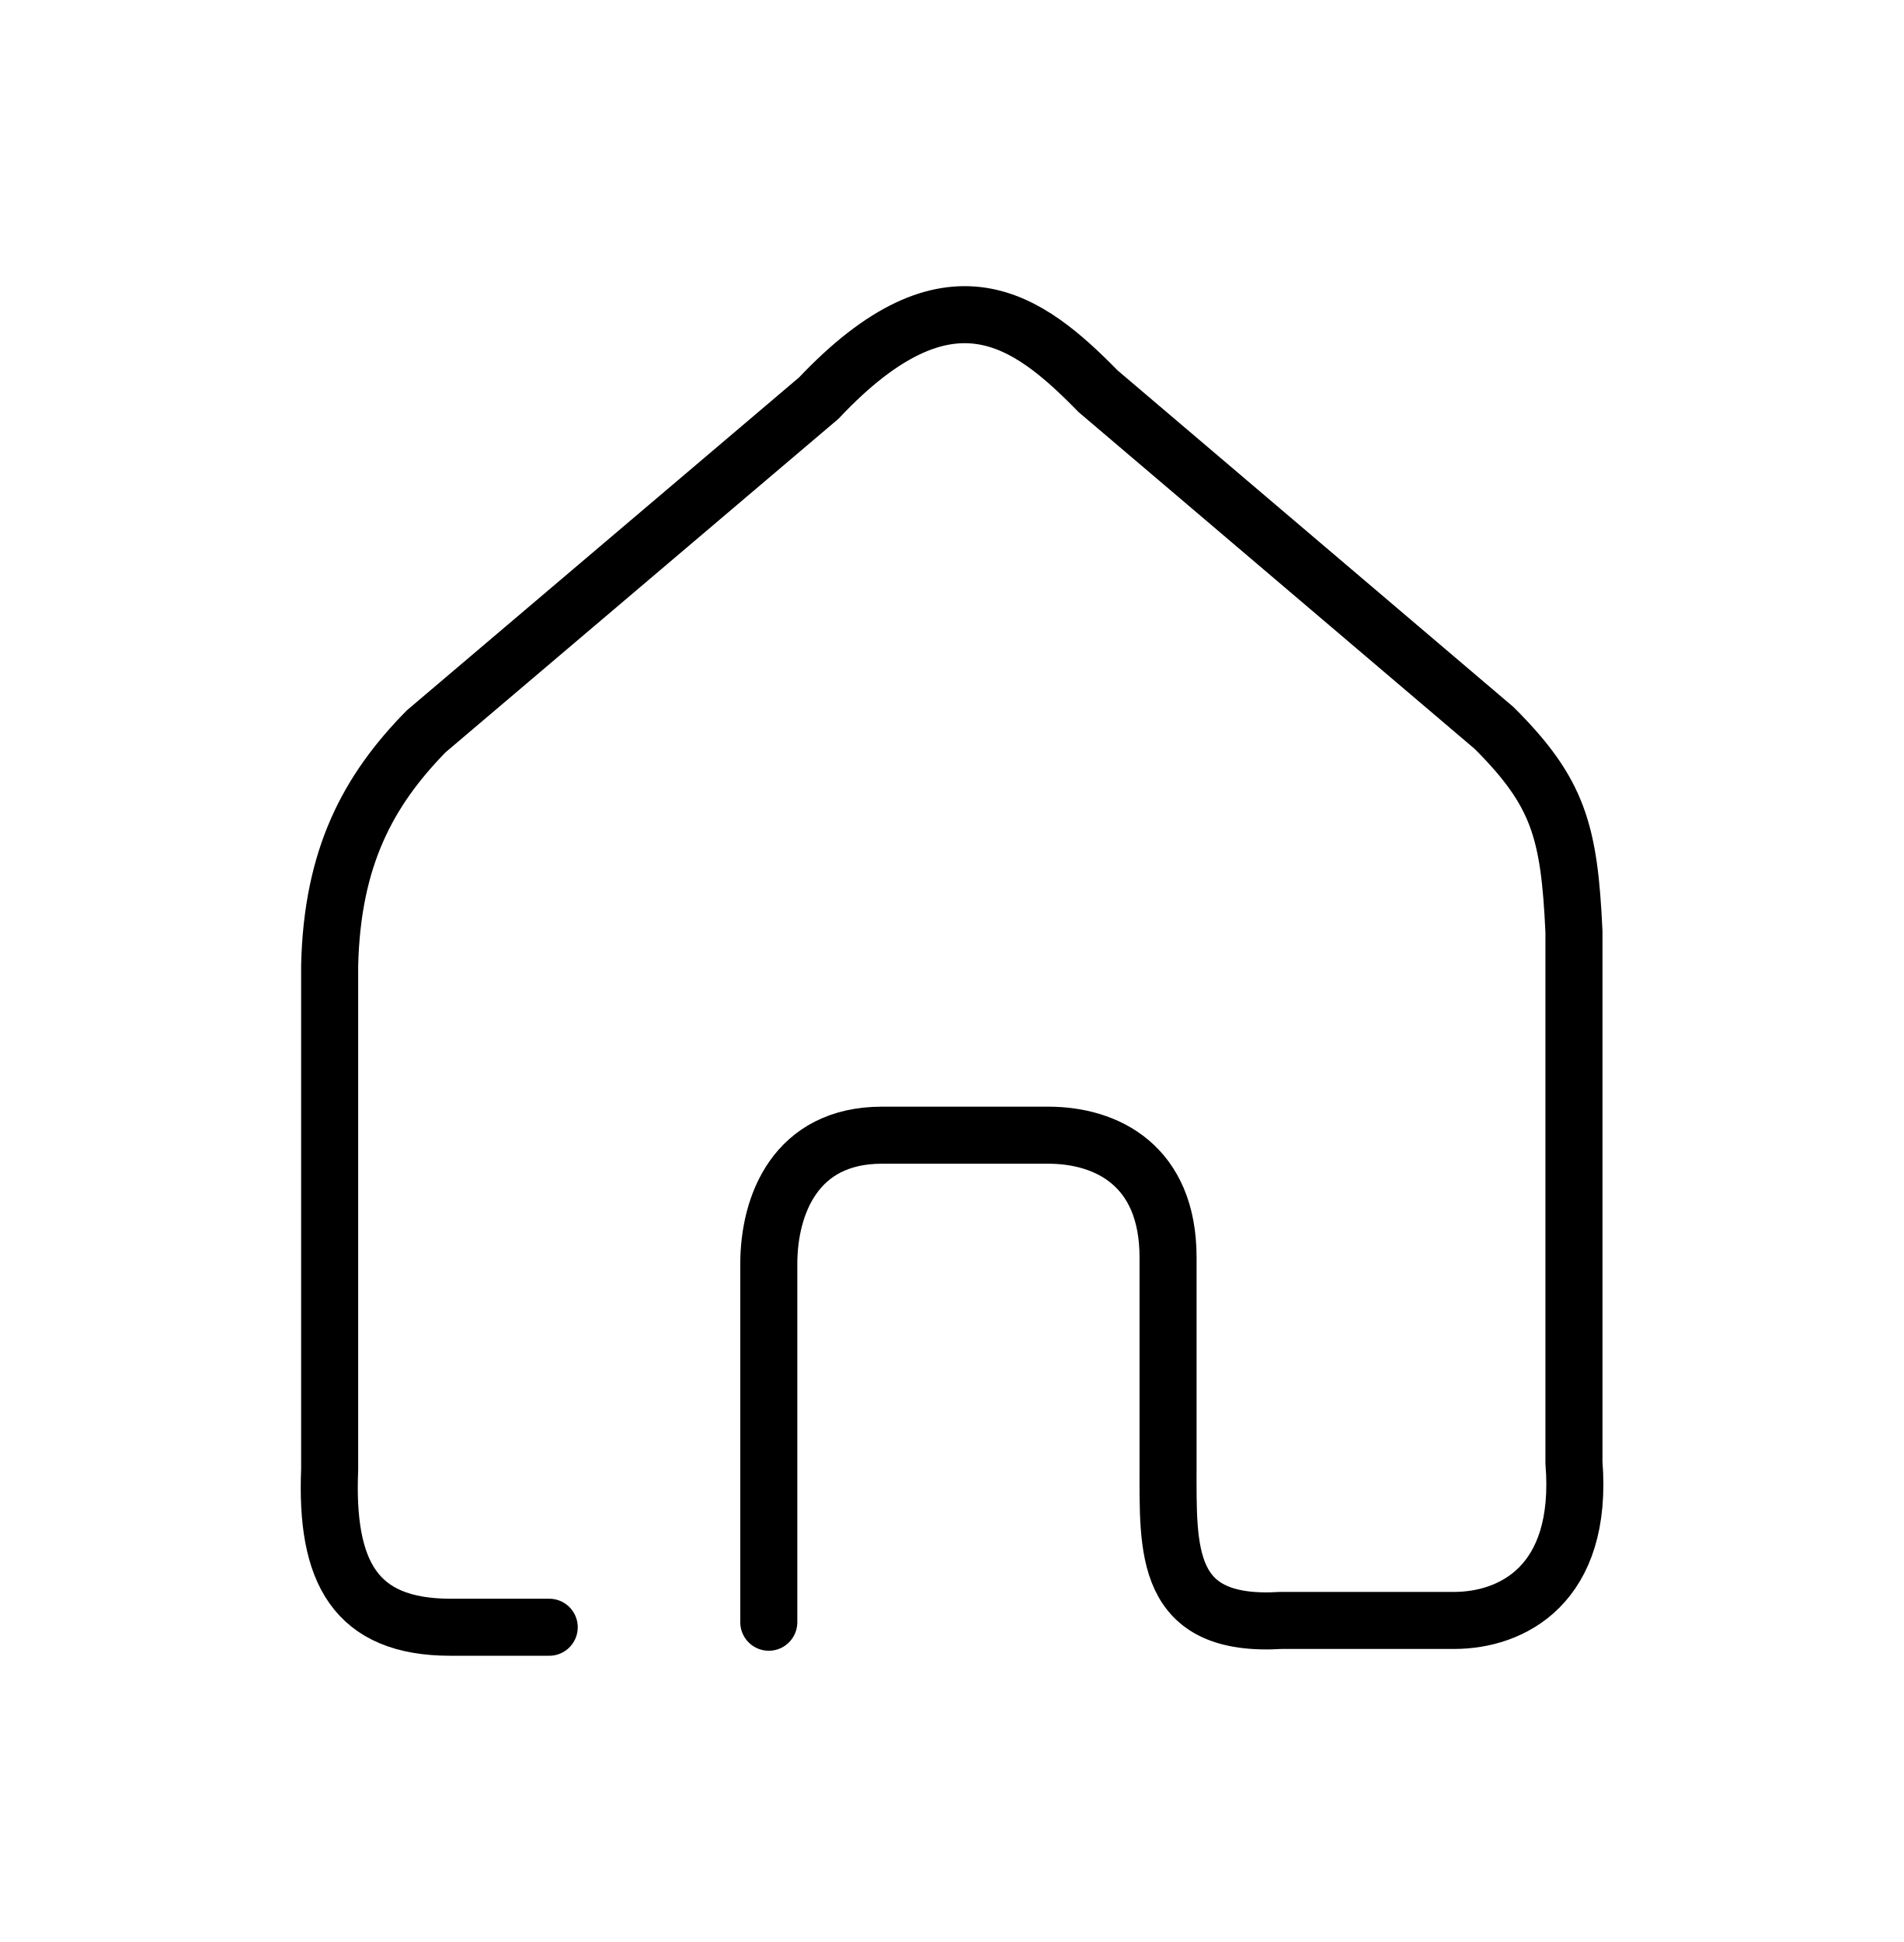
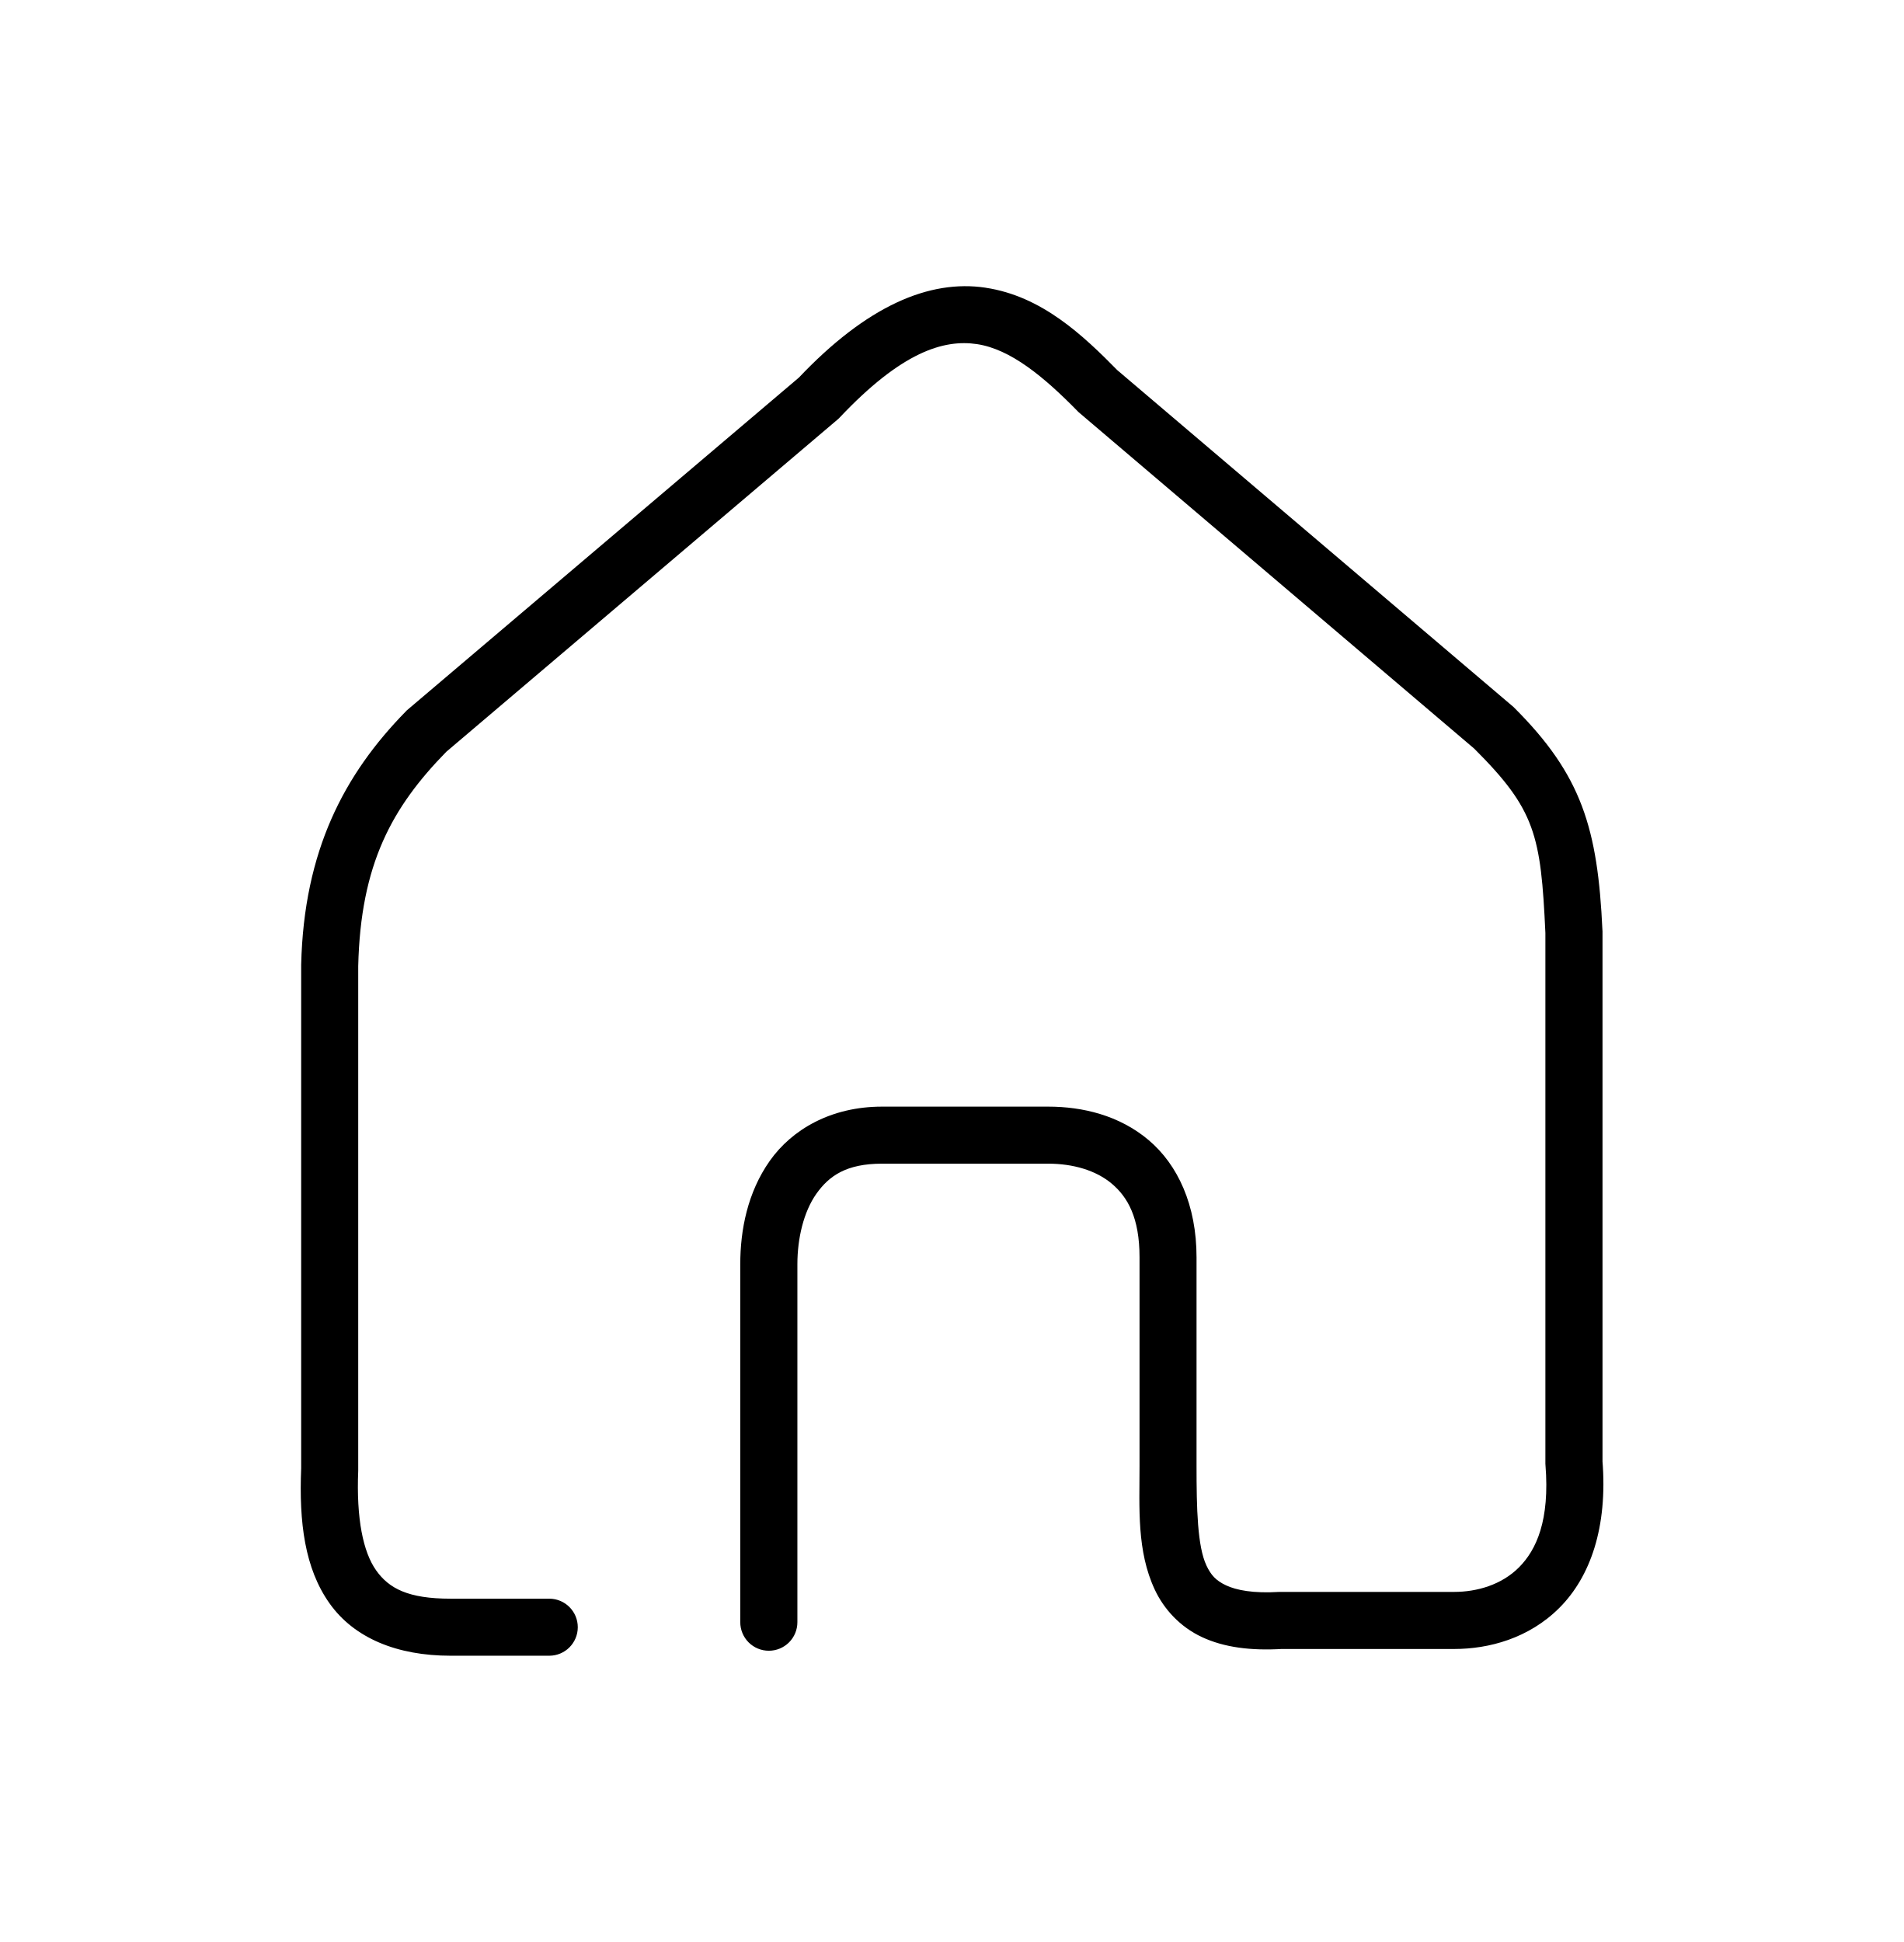
- <svg xmlns="http://www.w3.org/2000/svg" width="50" height="51" viewBox="0 0 50 51" fill="none">
-   <path d="M20.189 42.602V33.198C20.189 31.636 20.897 29.812 23.16 29.812H27.528C29.069 29.812 30.674 30.611 30.674 33.02V38.5C30.674 40.72 30.563 42.746 33.644 42.555H38.187C39.692 42.555 41.591 41.633 41.333 38.411V24.465C41.211 21.839 40.931 20.809 39.236 19.118L28.839 10.277C26.998 8.4 24.937 6.813 21.5 10.456L11.191 19.207C9.666 20.762 8.723 22.515 8.657 25.356V38.591C8.546 41.28 9.323 42.734 11.83 42.734H14.423" stroke="black" stroke-width="1.498" stroke-linecap="round" />
+ <svg xmlns="http://www.w3.org/2000/svg" width="50" height="51" fill="none" version="1.1" viewBox="0 0 50 51">
+   <path d="m25.879 7.555c-1.471-0.22-3.117 0.471-4.924 2.387l0.061-0.057-10.336 8.773-0.023 0.025c-1.614 1.646-2.678 3.655-2.748 6.654v0.01 13.213c-0.058 1.422 0.093 2.624 0.742 3.543 0.649 0.919 1.781 1.379 3.18 1.379h2.594a0.749 0.749 0 0 0 0.748-0.748 0.749 0.749 0 0 0-0.748-0.75h-2.594c-1.109 0-1.616-0.266-1.955-0.746-0.339-0.48-0.521-1.35-0.469-2.617v-0.016-13.232c0.063-2.678 0.884-4.169 2.314-5.631l10.295-8.742 0.029-0.029c1.63-1.728 2.732-2.065 3.611-1.934 0.879 0.132 1.752 0.851 2.648 1.766l0.023 0.023 10.387 8.834c1.605 1.603 1.75 2.265 1.869 4.84v13.941l0.002 0.029c0.117 1.459-0.238 2.232-0.695 2.691s-1.104 0.645-1.703 0.645h-4.566-0.023c-0.689 0.043-1.132-0.046-1.4-0.172-0.268-0.125-0.397-0.27-0.516-0.521-0.237-0.504-0.26-1.491-0.26-2.613v-5.481c0-1.371-0.492-2.432-1.26-3.08s-1.733-0.877-2.633-0.877h-4.369c-1.333 0-2.361 0.597-2.945 1.424-0.584 0.827-0.775 1.817-0.775 2.711v9.404a0.749 0.749 0 0 0 0.75 0.75 0.749 0.749 0 0 0 0.75-0.75v-9.404c0-0.668 0.162-1.37 0.498-1.846 0.336-0.475 0.793-0.791 1.723-0.791h4.369c0.641 0 1.246 0.171 1.666 0.525 0.42 0.354 0.729 0.896 0.729 1.934v5.481c0 1.097-0.076 2.233 0.402 3.25 0.239 0.508 0.659 0.972 1.236 1.242 0.578 0.27 1.277 0.363 2.129 0.311l-0.047 0.002h4.543c0.906 0 1.961-0.276 2.766-1.084s1.269-2.107 1.127-3.869l0.002 0.061v-13.965l-0.002-0.018c-0.123-2.67-0.541-4.072-2.314-5.842l-0.021-0.021-10.42-8.859 0.049 0.047c-0.944-0.963-2.023-1.979-3.494-2.199z" style="color-rendering:auto;color:#000000;dominant-baseline:auto;fill:#000;font-feature-settings:normal;font-variant-alternates:normal;font-variant-caps:normal;font-variant-east-asian:normal;font-variant-ligatures:normal;font-variant-numeric:normal;font-variant-position:normal;font-variation-settings:normal;image-rendering:auto;inline-size:0;isolation:auto;mix-blend-mode:normal;shape-margin:0;shape-padding:0;shape-rendering:auto;solid-color:#000000;stop-color:#000000;text-decoration-color:#000000;text-decoration-line:none;text-decoration-style:solid;text-indent:0;text-orientation:mixed;text-transform:none;white-space:normal" />
</svg>
